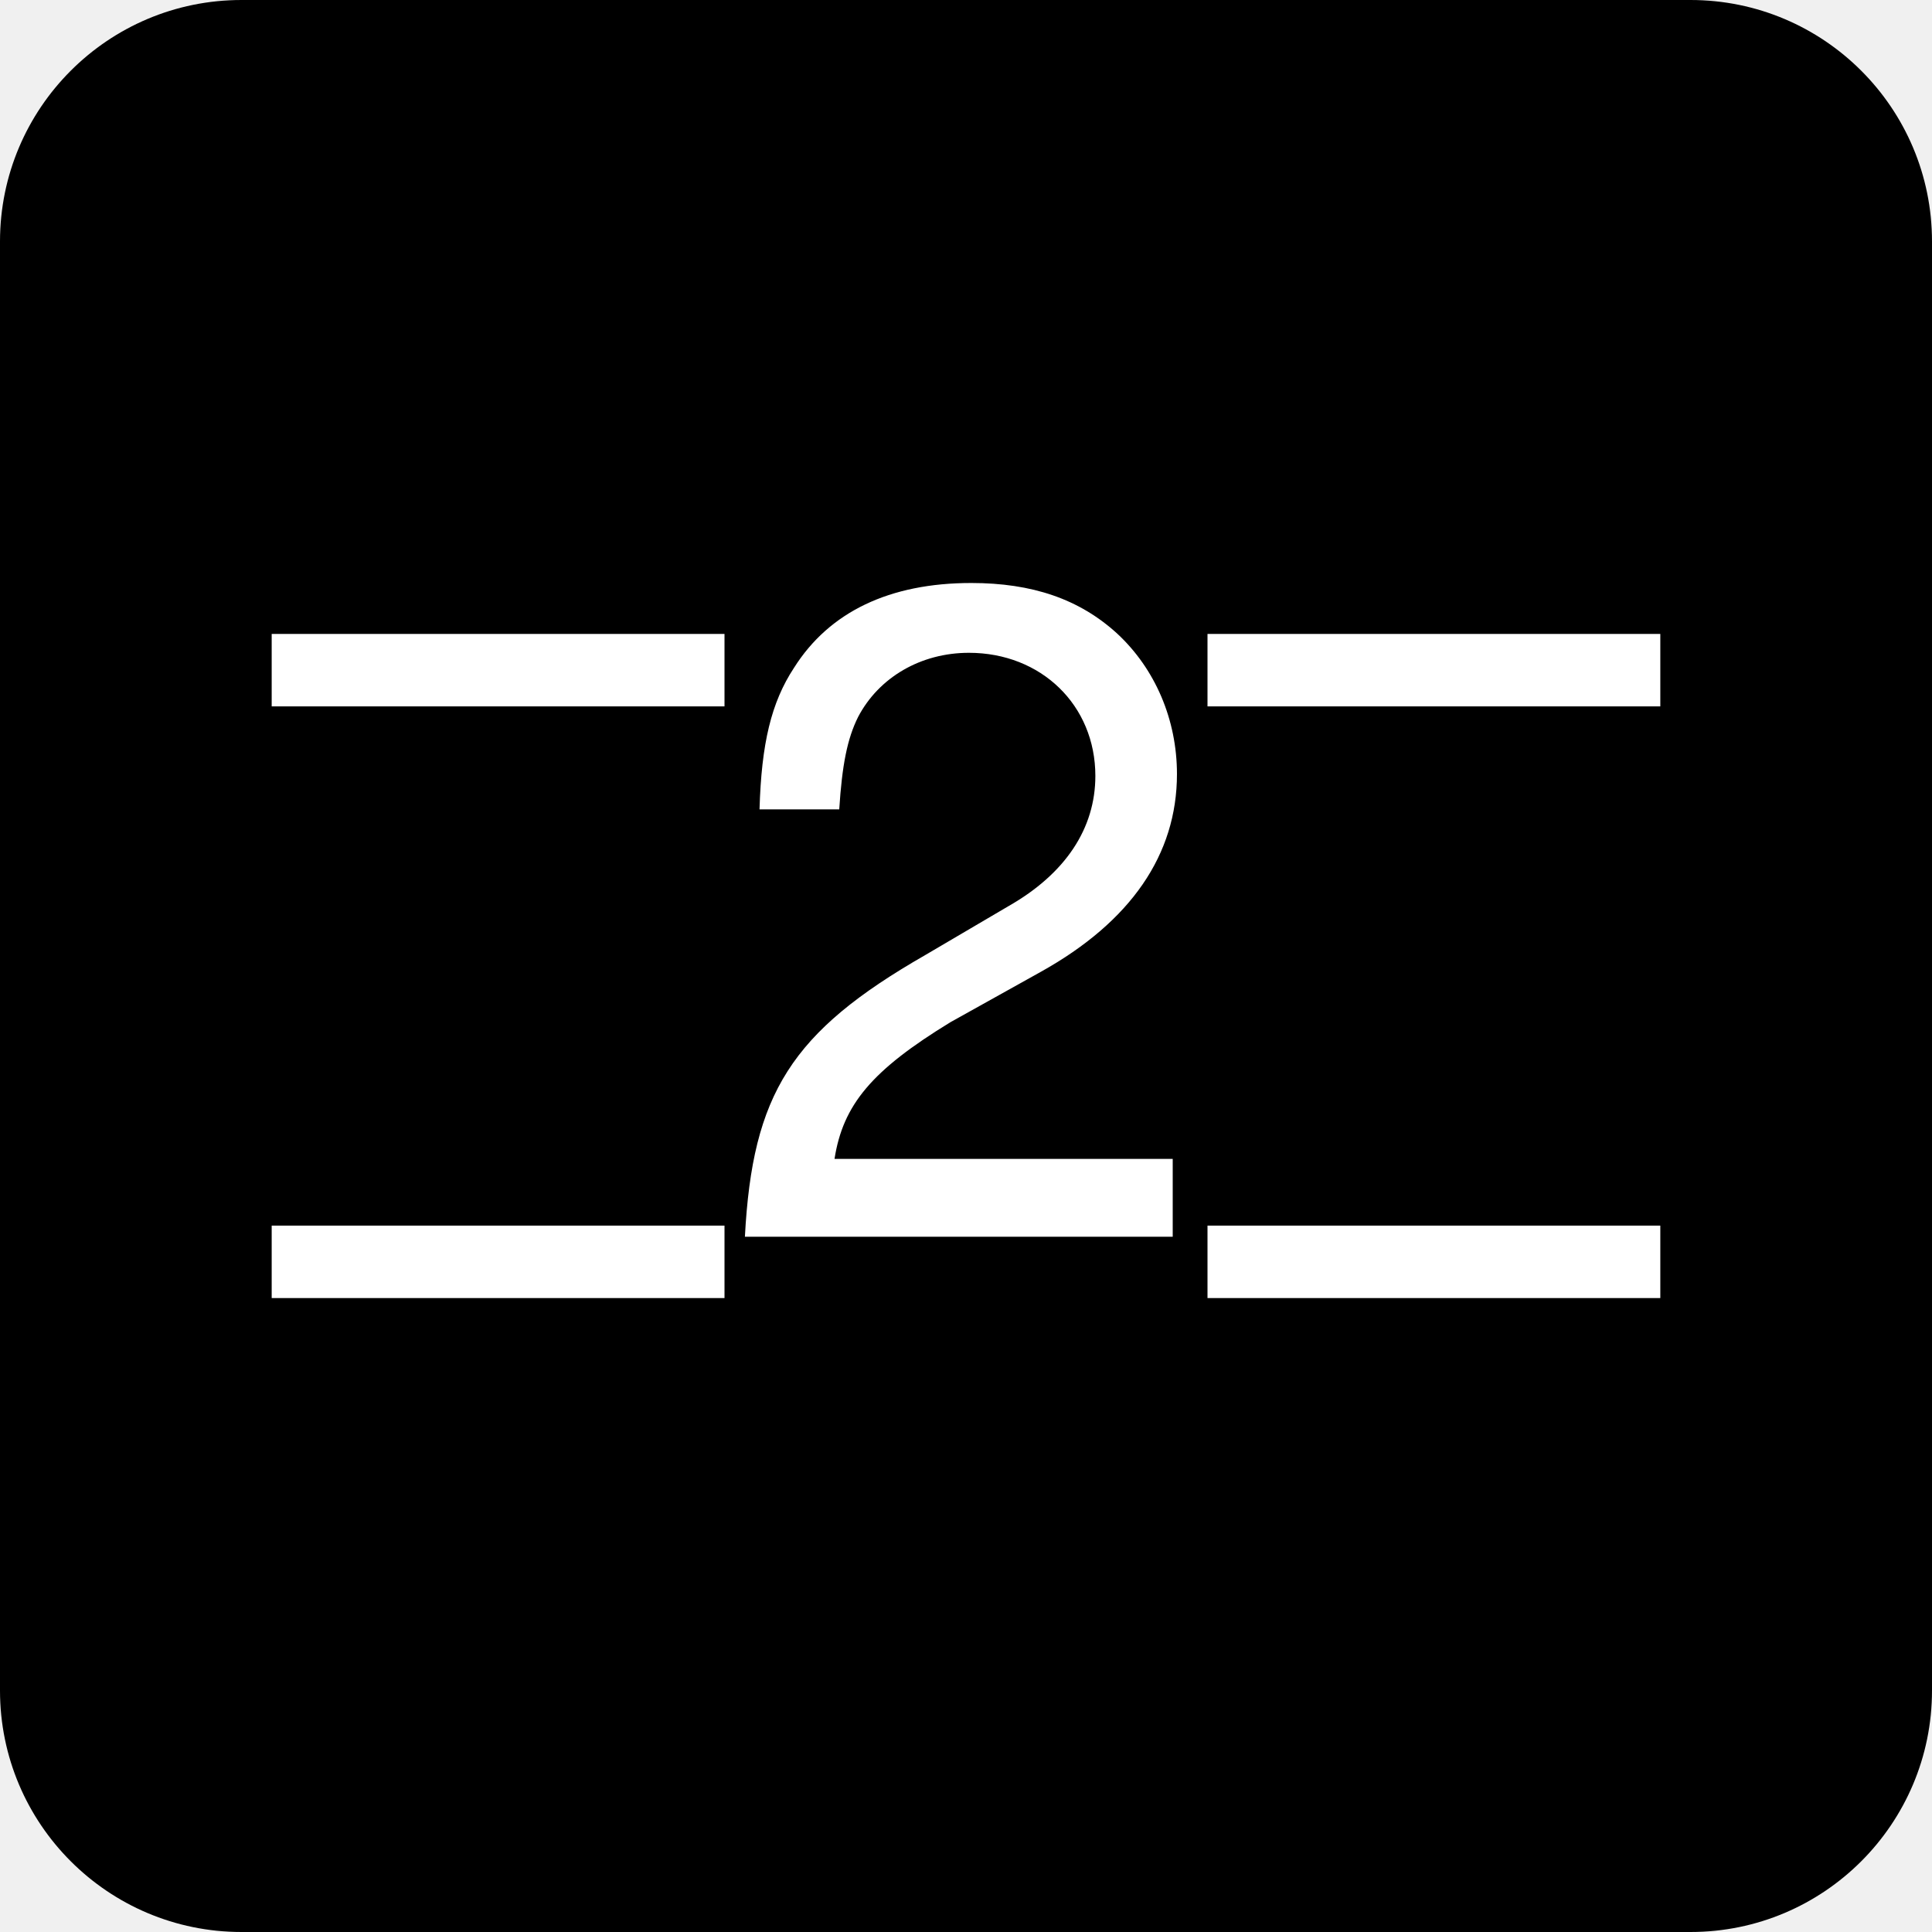
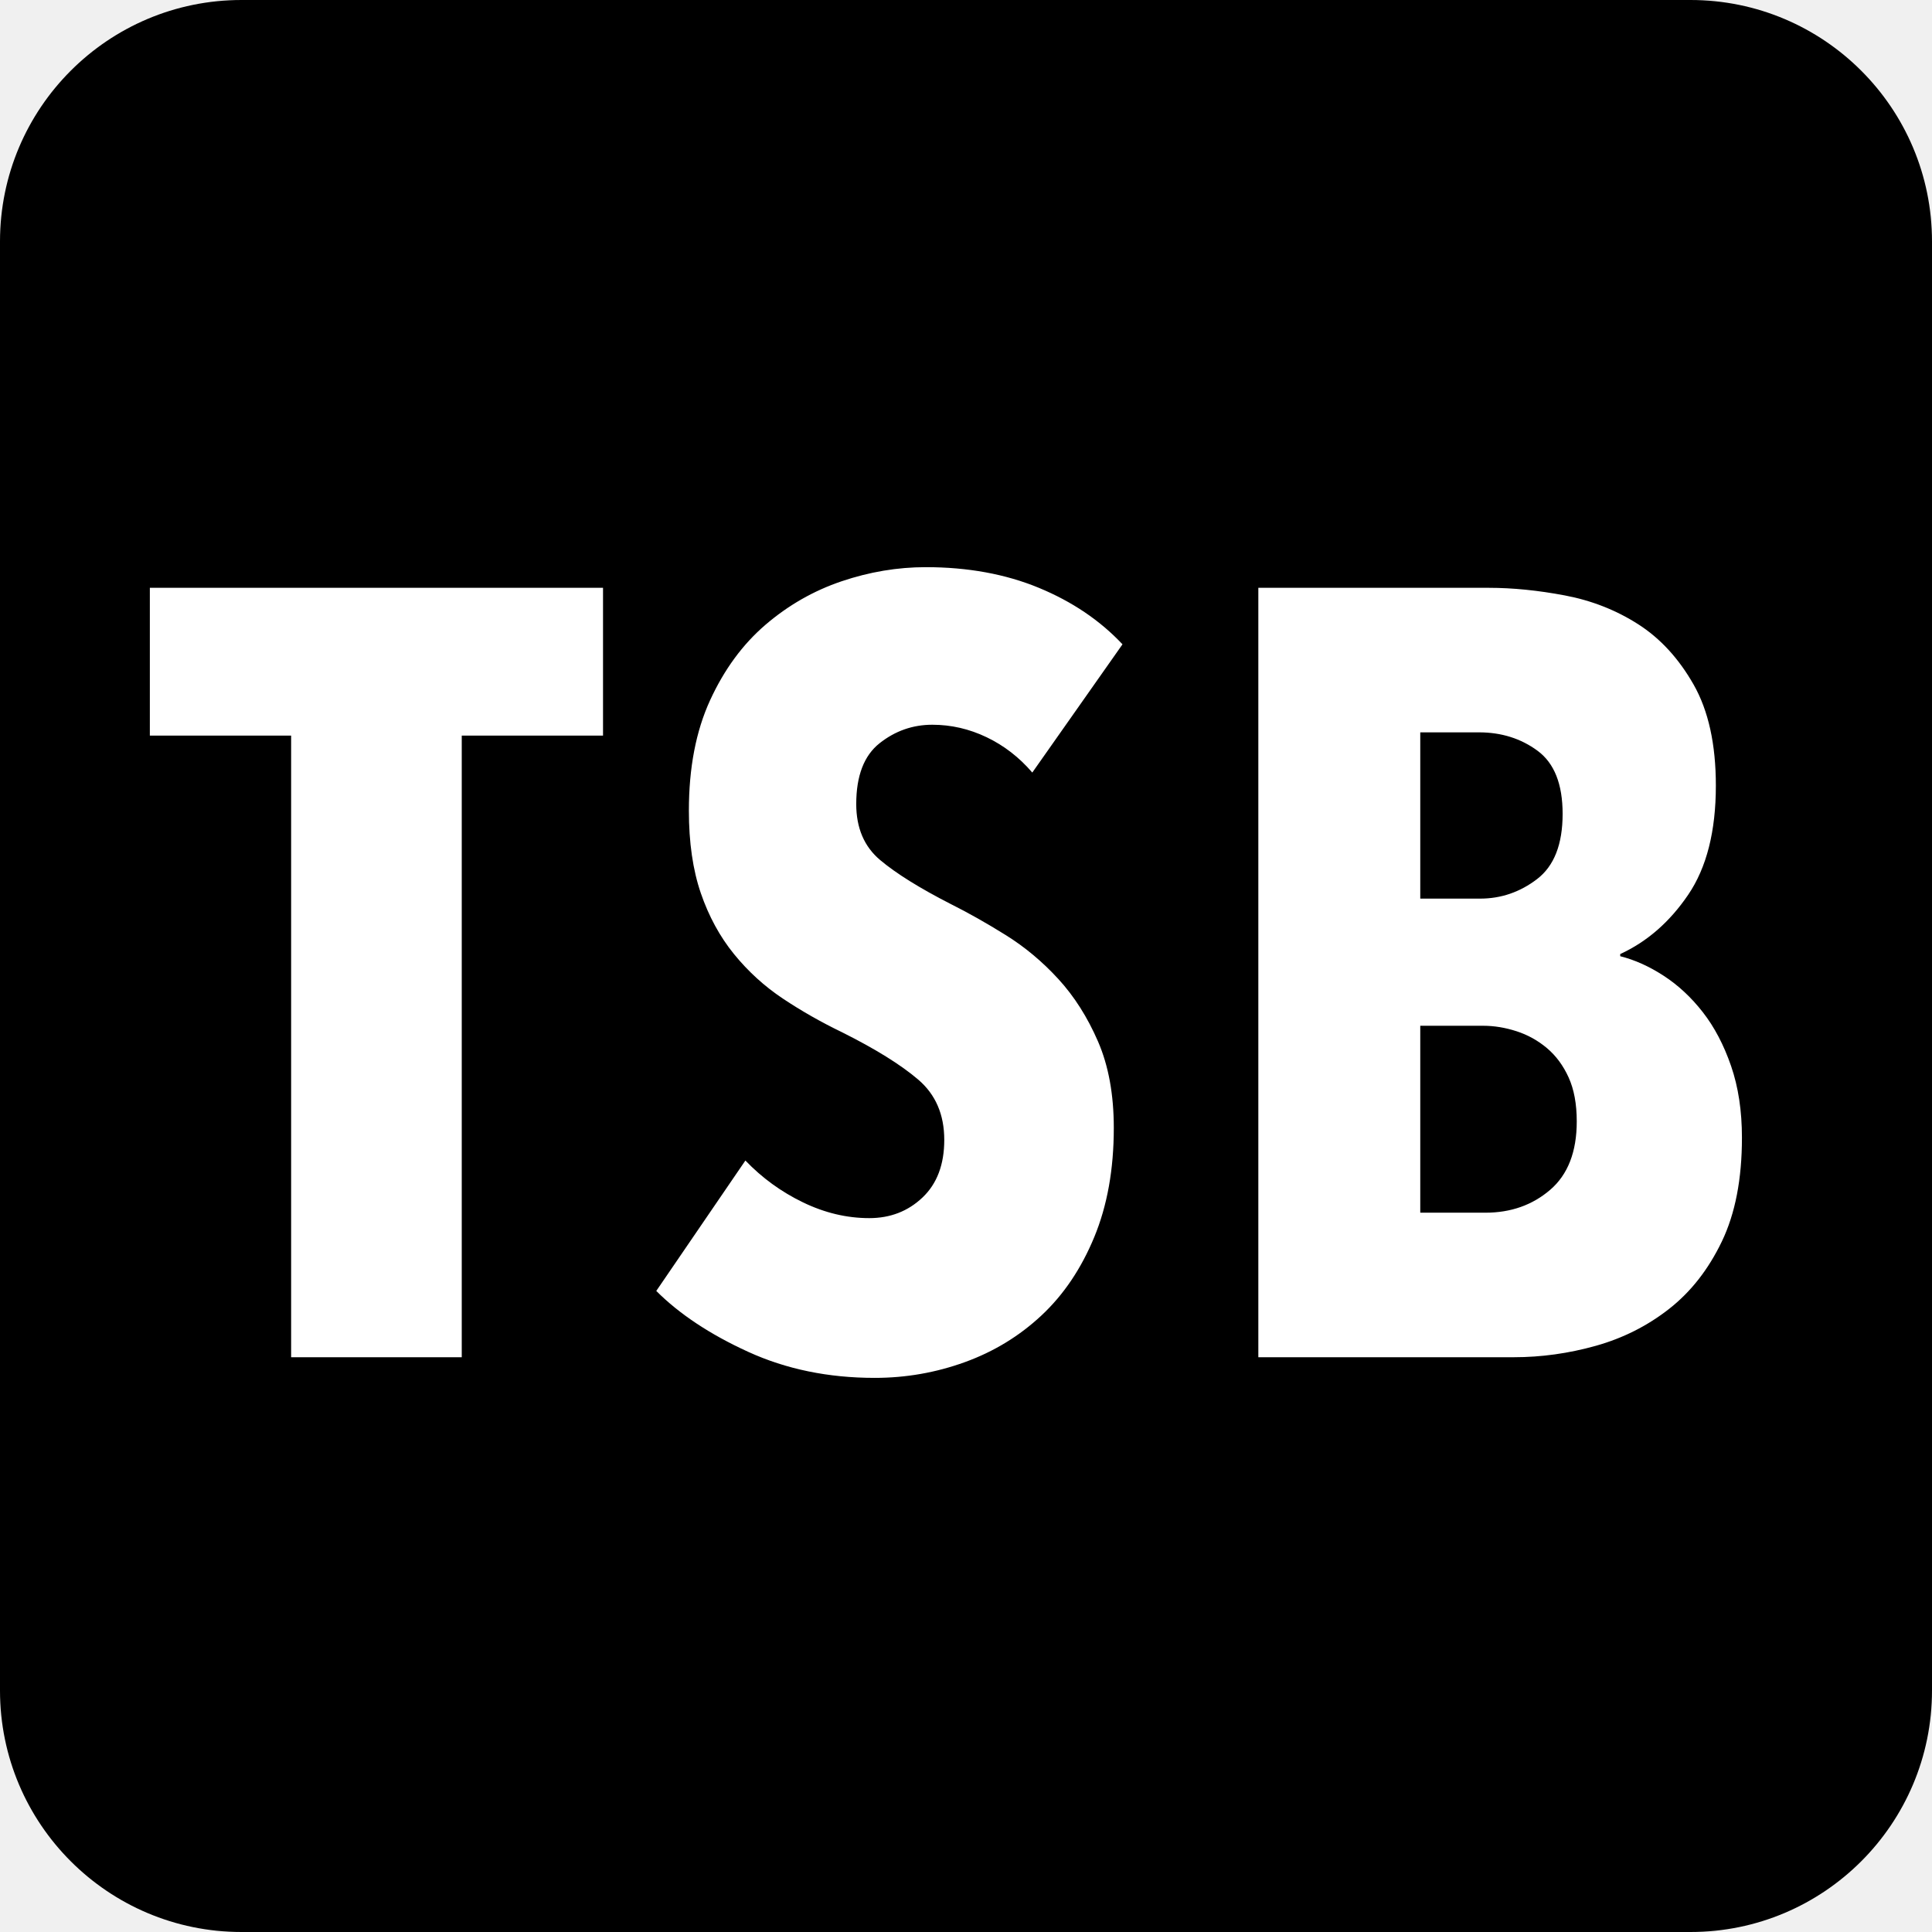
- <svg xmlns="http://www.w3.org/2000/svg" viewBox="0 0 64 64" width="64" height="64" role="img" aria-label="Journey 2 Justice Learning">
+ <svg xmlns="http://www.w3.org/2000/svg" viewBox="0 0 64 64" width="64" height="64" role="img" aria-label="Traffic Stop Bootcamp">
  <rect width="64" height="64" rx="8" fill="#000000" />
-   <rect x="9" y="21" width="15" height="2.4" fill="#FFFFFF" />
-   <rect x="40" y="21" width="15" height="2.4" fill="#FFFFFF" />
-   <rect x="9" y="40.6" width="15" height="2.4" fill="#FFFFFF" />
-   <rect x="40" y="40.6" width="15" height="2.4" fill="#FFFFFF" />
-   <text x="32" y="41" text-anchor="middle" fill="#FFFFFF" font-family="Helvetica Neue, Helvetica, Arial, sans-serif" font-size="30" font-weight="500" letter-spacing="-0.5">2</text>
+   <path fill="#FFFFFF" d="M15.296 24.368V44.96H9.644V24.368H4.964V19.472H19.976V24.368Z M34.196 25.592Q33.548 24.836 32.684 24.422Q31.82 24.008 30.884 24.008Q29.912 24.008 29.138 24.62Q28.364 25.232 28.364 26.636Q28.364 27.824 29.156 28.49Q29.948 29.156 31.496 29.948Q32.36 30.38 33.314 30.974Q34.268 31.568 35.06 32.432Q35.852 33.296 36.374 34.502Q36.896 35.708 36.896 37.364Q36.896 39.416 36.248 40.982Q35.6 42.548 34.502 43.574Q33.404 44.6 31.964 45.122Q30.524 45.644 28.976 45.644Q26.672 45.644 24.782 44.78Q22.892 43.916 21.74 42.764L24.692 38.444Q25.52 39.308 26.6 39.83Q27.68 40.352 28.796 40.352Q29.84 40.352 30.56 39.668Q31.28 38.984 31.28 37.76Q31.28 36.5 30.416 35.762Q29.552 35.024 27.896 34.196Q26.852 33.692 25.934 33.08Q25.016 32.468 24.314 31.604Q23.612 30.74 23.216 29.588Q22.82 28.436 22.82 26.852Q22.82 24.728 23.522 23.198Q24.224 21.668 25.358 20.696Q26.492 19.724 27.878 19.256Q29.264 18.788 30.668 18.788Q32.756 18.788 34.412 19.472Q36.068 20.156 37.184 21.344Z M57.704 37.688Q57.704 39.74 57.038 41.126Q56.372 42.512 55.292 43.358Q54.212 44.204 52.862 44.582Q51.512 44.96 50.144 44.96H41.684V19.472H49.316Q50.504 19.472 51.836 19.724Q53.168 19.976 54.266 20.678Q55.364 21.38 56.102 22.676Q56.84 23.972 56.84 26.024Q56.84 28.292 55.922 29.642Q55.004 30.992 53.672 31.604V31.676Q54.392 31.856 55.112 32.324Q55.832 32.792 56.408 33.53Q56.984 34.268 57.344 35.312Q57.704 36.356 57.704 37.688ZM51.764 26.96Q51.764 25.484 50.936 24.872Q50.108 24.26 48.992 24.26H47.048V29.768H49.028Q50.072 29.768 50.918 29.12Q51.764 28.472 51.764 26.96ZM52.232 37.148Q52.232 36.284 51.962 35.69Q51.692 35.096 51.242 34.718Q50.792 34.34 50.234 34.16Q49.676 33.98 49.136 33.98H47.048V40.172H49.208Q50.468 40.172 51.35 39.416Q52.232 38.66 52.232 37.148Z" />
</svg>
